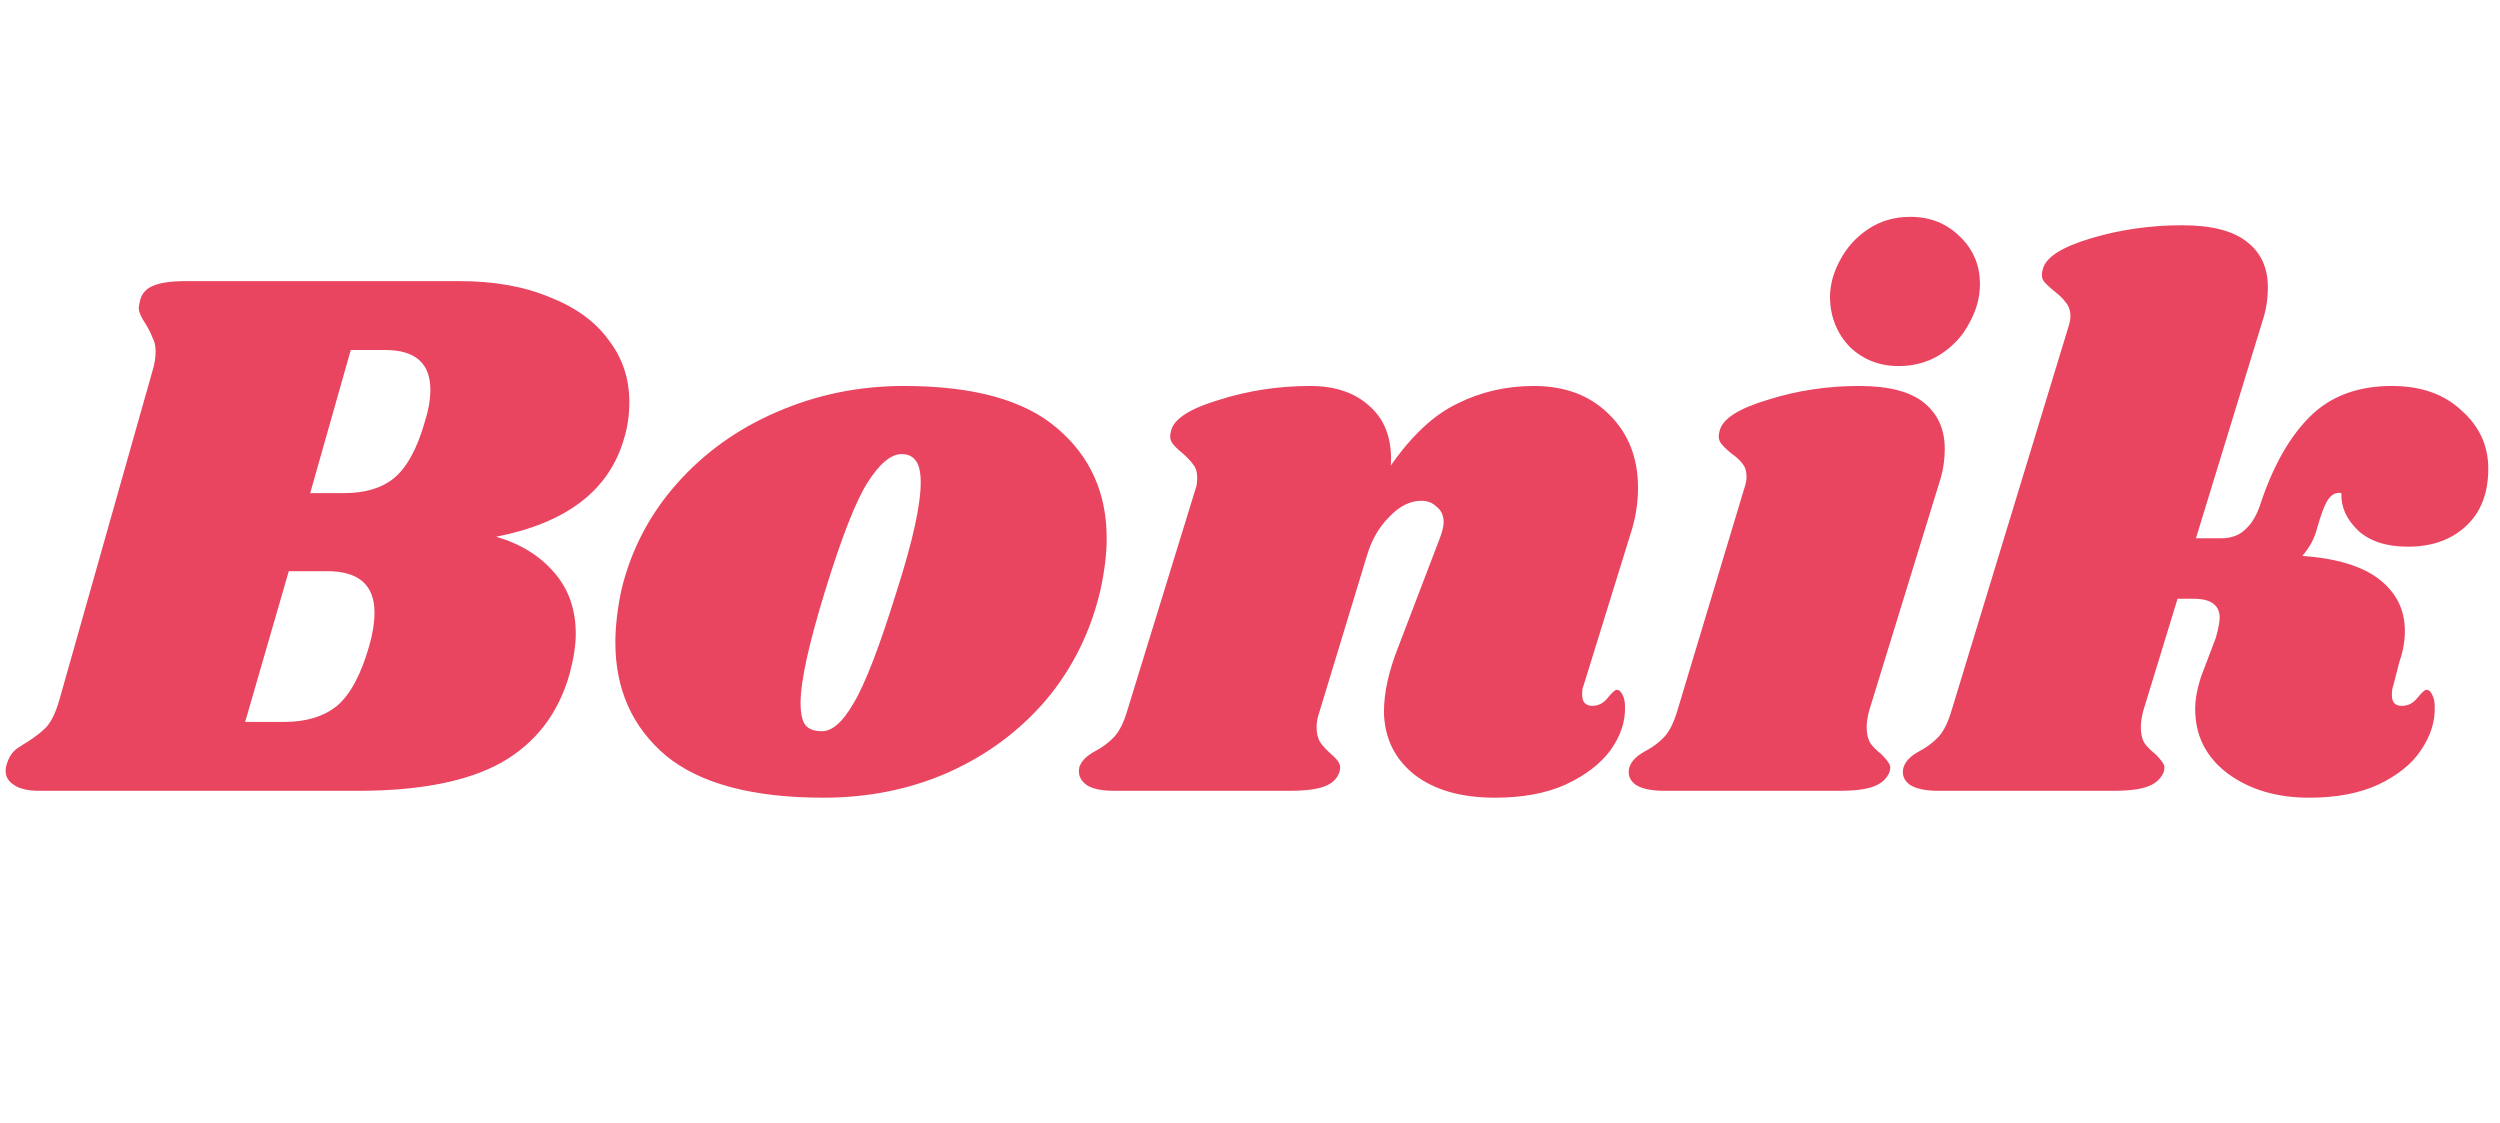
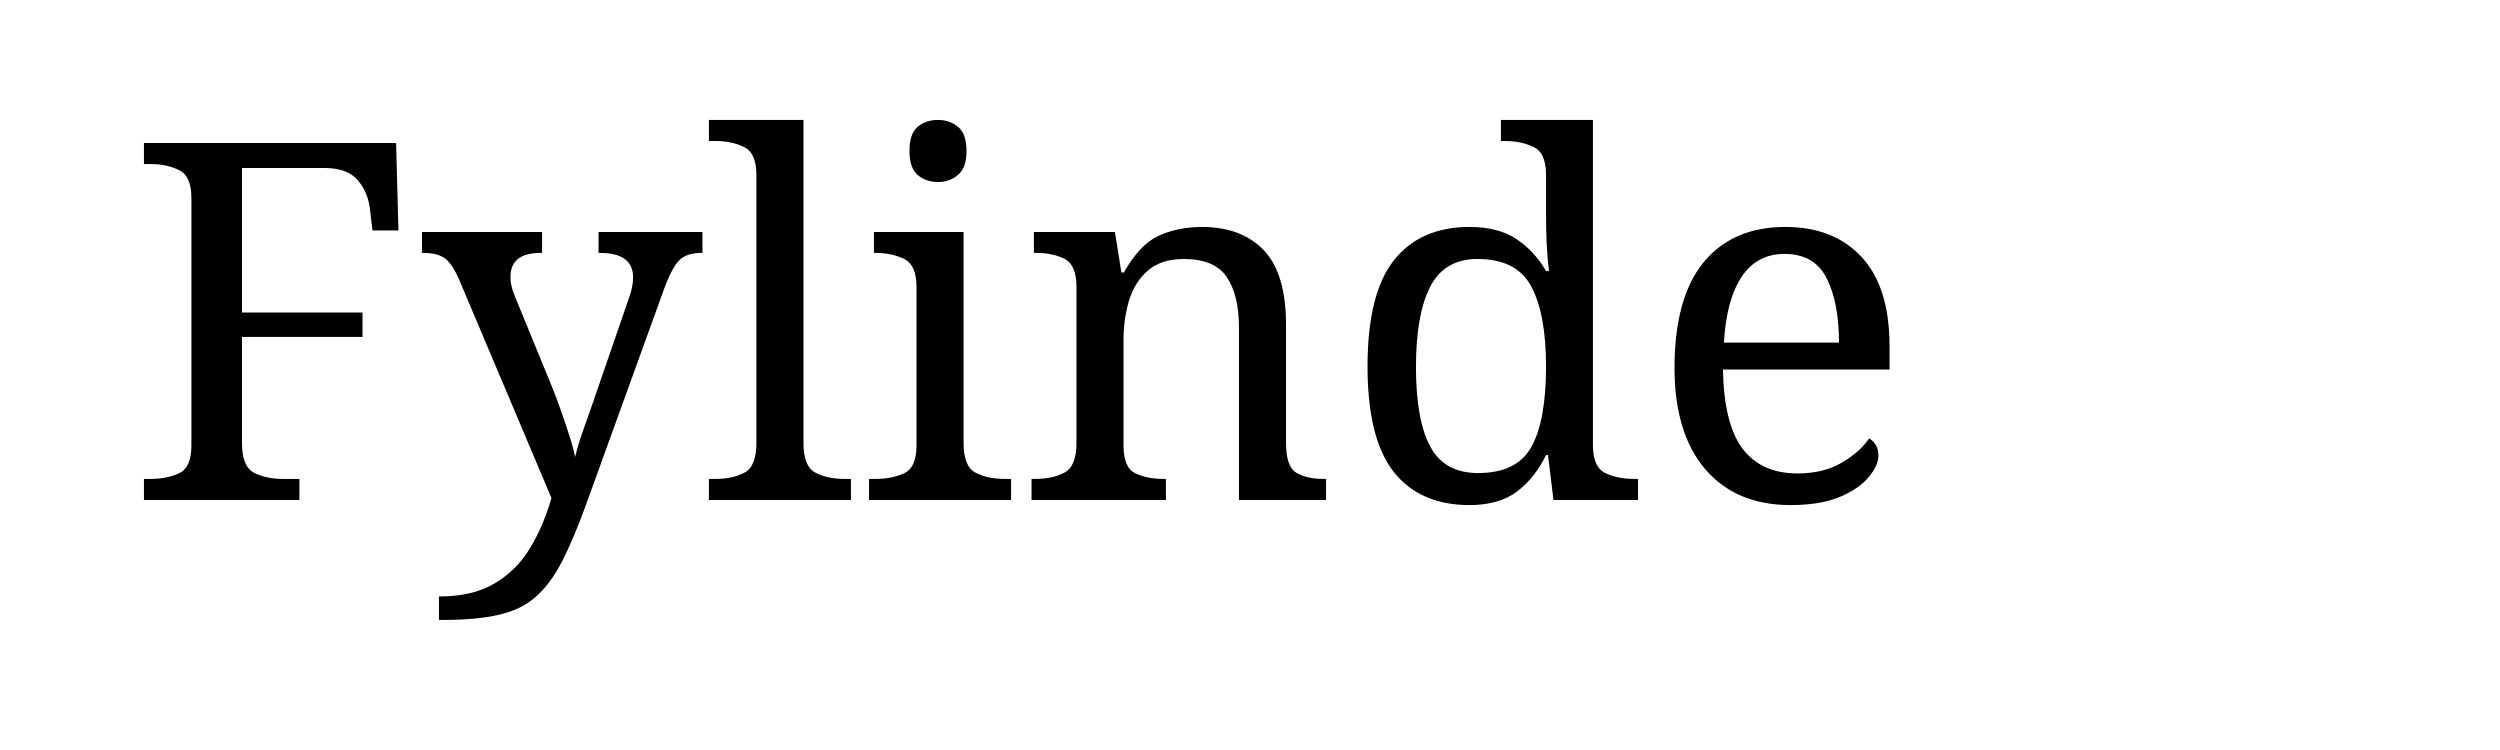
- <svg xmlns="http://www.w3.org/2000/svg" width="98" height="44" viewBox="0 0 98 44" fill="none">
-   <path d="M18.01 11.02C19.37 11.02 20.55 11.23 21.55 11.65C22.57 12.05 23.34 12.61 23.86 13.33C24.4 14.03 24.67 14.84 24.67 15.76C24.67 16.28 24.6 16.76 24.46 17.2C23.88 19.22 22.21 20.5 19.45 21.04C20.41 21.32 21.17 21.79 21.73 22.45C22.29 23.09 22.57 23.89 22.57 24.85C22.57 25.29 22.49 25.81 22.33 26.41C21.89 27.97 21 29.13 19.66 29.89C18.34 30.63 16.46 31 14.02 31H1.54C1.12 31 0.8 30.93 0.58 30.79C0.34 30.65 0.22 30.46 0.22 30.22C0.22 30.1 0.25 29.97 0.31 29.83C0.39 29.61 0.52 29.44 0.7 29.32C0.88 29.2 0.99 29.13 1.03 29.11C1.35 28.91 1.61 28.71 1.81 28.51C2.01 28.29 2.18 27.94 2.32 27.46L5.98 14.53C6.06 14.27 6.1 14.02 6.1 13.78C6.1 13.56 6.06 13.38 5.98 13.24C5.92 13.08 5.83 12.9 5.71 12.7C5.53 12.44 5.44 12.23 5.44 12.07C5.44 12.01 5.46 11.9 5.5 11.74C5.58 11.48 5.75 11.3 6.01 11.2C6.29 11.08 6.71 11.02 7.27 11.02H18.01ZM16.66 16.51C16.8 16.07 16.87 15.66 16.87 15.28C16.87 14.24 16.28 13.72 15.1 13.72H13.75L12.16 19.33H13.48C14.32 19.33 14.98 19.13 15.46 18.73C15.96 18.31 16.36 17.57 16.66 16.51ZM14.47 25.33C14.61 24.85 14.68 24.41 14.68 24.01C14.68 22.93 14.06 22.39 12.82 22.39H11.32L9.61 28.3H11.14C12 28.3 12.69 28.09 13.21 27.67C13.73 27.23 14.15 26.45 14.47 25.33ZM35.432 15.13C38.152 15.13 40.152 15.68 41.432 16.78C42.732 17.88 43.382 19.32 43.382 21.1C43.382 21.7 43.302 22.37 43.142 23.11C42.762 24.75 42.052 26.19 41.012 27.43C39.972 28.65 38.692 29.6 37.172 30.28C35.672 30.94 34.042 31.27 32.282 31.27C29.502 31.27 27.442 30.72 26.102 29.62C24.782 28.5 24.122 27.02 24.122 25.18C24.122 24.56 24.202 23.87 24.362 23.11C24.742 21.55 25.462 20.17 26.522 18.97C27.602 17.75 28.912 16.81 30.452 16.15C32.012 15.47 33.672 15.13 35.432 15.13ZM35.342 17.8C34.922 17.8 34.472 18.18 33.992 18.94C33.532 19.68 32.982 21.09 32.342 23.17C31.702 25.25 31.382 26.71 31.382 27.55C31.382 27.99 31.452 28.29 31.592 28.45C31.732 28.59 31.922 28.66 32.162 28.66C32.582 28.7 33.012 28.34 33.452 27.58C33.912 26.82 34.482 25.34 35.162 23.14C35.782 21.2 36.092 19.79 36.092 18.91C36.092 18.49 36.022 18.2 35.882 18.04C35.762 17.88 35.582 17.8 35.342 17.8ZM62.08 26.86C62.04 26.94 62.02 27.06 62.02 27.22C62.02 27.36 62.05 27.47 62.11 27.55C62.19 27.63 62.29 27.67 62.41 27.67C62.65 27.67 62.85 27.57 63.01 27.37C63.19 27.15 63.31 27.04 63.37 27.04C63.47 27.04 63.55 27.11 63.61 27.25C63.67 27.37 63.7 27.52 63.7 27.7C63.72 28.28 63.53 28.85 63.13 29.41C62.73 29.95 62.14 30.4 61.36 30.76C60.6 31.1 59.68 31.27 58.6 31.27C57.28 31.27 56.23 30.97 55.45 30.37C54.67 29.75 54.27 28.93 54.25 27.91C54.25 27.17 54.43 26.34 54.79 25.42L56.44 21.1C56.54 20.84 56.59 20.63 56.59 20.47C56.59 20.21 56.5 20.01 56.32 19.87C56.16 19.71 55.96 19.63 55.72 19.63C55.28 19.63 54.86 19.84 54.46 20.26C54.06 20.66 53.77 21.16 53.59 21.76L51.73 27.88C51.65 28.1 51.61 28.31 51.61 28.51C51.61 28.75 51.66 28.95 51.76 29.11C51.86 29.25 52 29.4 52.18 29.56C52.32 29.68 52.42 29.79 52.48 29.89C52.54 29.99 52.55 30.11 52.51 30.25C52.43 30.51 52.24 30.7 51.94 30.82C51.64 30.94 51.17 31 50.53 31H43.69C43.17 31 42.8 30.92 42.58 30.76C42.34 30.58 42.25 30.35 42.31 30.07C42.39 29.83 42.6 29.62 42.94 29.44C43.24 29.28 43.49 29.09 43.69 28.87C43.89 28.65 44.06 28.3 44.2 27.82L46.87 19.15C46.91 19.05 46.93 18.91 46.93 18.73C46.93 18.51 46.88 18.34 46.78 18.22C46.7 18.1 46.56 17.95 46.36 17.77C46.16 17.61 46.02 17.47 45.94 17.35C45.86 17.23 45.85 17.07 45.91 16.87C46.03 16.41 46.66 16.01 47.8 15.67C48.94 15.31 50.13 15.13 51.37 15.13C52.37 15.13 53.16 15.41 53.74 15.97C54.32 16.51 54.58 17.27 54.52 18.25C55.34 17.07 56.21 16.26 57.13 15.82C58.05 15.36 59.05 15.13 60.13 15.13C61.35 15.13 62.33 15.5 63.07 16.24C63.83 16.98 64.21 17.94 64.21 19.12C64.21 19.74 64.11 20.35 63.91 20.95L62.08 26.86ZM72.874 15.13C74.034 15.13 74.884 15.35 75.424 15.79C75.964 16.23 76.234 16.83 76.234 17.59C76.234 18.05 76.164 18.49 76.024 18.91L73.264 27.88C73.204 28.12 73.174 28.33 73.174 28.51C73.174 28.77 73.224 28.98 73.324 29.14C73.424 29.28 73.564 29.42 73.744 29.56C73.884 29.7 73.984 29.82 74.044 29.92C74.104 30 74.114 30.11 74.074 30.25C73.974 30.51 73.774 30.7 73.474 30.82C73.174 30.94 72.714 31 72.094 31H65.254C64.734 31 64.354 30.92 64.114 30.76C63.874 30.58 63.794 30.35 63.874 30.07C63.954 29.83 64.164 29.62 64.504 29.44C64.804 29.28 65.054 29.09 65.254 28.87C65.454 28.65 65.624 28.3 65.764 27.82L68.374 19.15C68.434 18.97 68.464 18.82 68.464 18.7C68.464 18.48 68.414 18.31 68.314 18.19C68.214 18.05 68.064 17.91 67.864 17.77C67.664 17.61 67.524 17.47 67.444 17.35C67.364 17.23 67.354 17.07 67.414 16.87C67.534 16.41 68.164 16.01 69.304 15.67C70.444 15.31 71.634 15.13 72.874 15.13ZM74.884 8.5C75.664 8.5 76.314 8.76 76.834 9.28C77.354 9.78 77.614 10.4 77.614 11.14C77.614 11.66 77.474 12.17 77.194 12.67C76.934 13.17 76.554 13.58 76.054 13.9C75.574 14.2 75.034 14.35 74.434 14.35C73.674 14.35 73.034 14.1 72.514 13.6C72.014 13.08 71.754 12.44 71.734 11.68C71.734 11.18 71.864 10.69 72.124 10.21C72.384 9.71 72.754 9.3 73.234 8.98C73.714 8.66 74.264 8.5 74.884 8.5ZM93.761 15.13C94.901 15.13 95.811 15.45 96.491 16.09C97.191 16.71 97.541 17.47 97.541 18.37C97.541 19.33 97.251 20.08 96.671 20.62C96.091 21.16 95.331 21.43 94.391 21.43C93.551 21.43 92.901 21.22 92.441 20.8C91.981 20.36 91.761 19.87 91.781 19.33C91.581 19.29 91.411 19.37 91.271 19.57C91.131 19.77 90.981 20.16 90.821 20.74C90.721 21.12 90.531 21.47 90.251 21.79C91.611 21.89 92.621 22.2 93.281 22.72C93.941 23.24 94.271 23.91 94.271 24.73C94.271 25.13 94.201 25.53 94.061 25.93L93.821 26.86C93.781 26.96 93.761 27.09 93.761 27.25C93.761 27.53 93.891 27.67 94.151 27.67C94.391 27.67 94.591 27.57 94.751 27.37C94.931 27.15 95.051 27.04 95.111 27.04C95.211 27.04 95.291 27.11 95.351 27.25C95.411 27.37 95.441 27.52 95.441 27.7C95.461 28.28 95.281 28.85 94.901 29.41C94.541 29.95 93.981 30.4 93.221 30.76C92.481 31.1 91.581 31.27 90.521 31.27C89.241 31.27 88.171 30.95 87.311 30.31C86.471 29.67 86.051 28.83 86.051 27.79C86.051 27.41 86.131 26.98 86.291 26.5L86.861 25C86.961 24.64 87.011 24.38 87.011 24.22C87.011 23.96 86.921 23.77 86.741 23.65C86.581 23.53 86.321 23.47 85.961 23.47H85.361L84.011 27.88C83.951 28.12 83.921 28.33 83.921 28.51C83.921 28.77 83.971 28.98 84.071 29.14C84.171 29.28 84.311 29.42 84.491 29.56C84.631 29.7 84.731 29.82 84.791 29.92C84.851 30 84.861 30.11 84.821 30.25C84.721 30.51 84.521 30.7 84.221 30.82C83.921 30.94 83.461 31 82.841 31H76.001C75.481 31 75.101 30.92 74.861 30.76C74.621 30.58 74.541 30.35 74.621 30.07C74.701 29.83 74.911 29.62 75.251 29.44C75.551 29.28 75.801 29.09 76.001 28.87C76.201 28.65 76.371 28.3 76.511 27.82L81.071 12.85C81.131 12.67 81.161 12.52 81.161 12.4C81.161 12.18 81.101 12 80.981 11.86C80.881 11.72 80.741 11.58 80.561 11.44C80.361 11.28 80.211 11.14 80.111 11.02C80.031 10.9 80.021 10.74 80.081 10.54C80.201 10.08 80.831 9.68 81.971 9.34C83.111 9 84.301 8.83 85.541 8.83C86.701 8.83 87.551 9.05 88.091 9.49C88.631 9.91 88.901 10.5 88.901 11.26C88.901 11.72 88.831 12.16 88.691 12.58L86.081 21.1H87.071C87.471 21.1 87.791 20.98 88.031 20.74C88.291 20.5 88.491 20.15 88.631 19.69C89.131 18.21 89.781 17.08 90.581 16.3C91.381 15.52 92.441 15.13 93.761 15.13Z" fill="#E94560" />
+ <svg xmlns="http://www.w3.org/2000/svg" width="200" height="60" viewBox="0 0 200 60" fill="black">
+   <text x="10" y="40" font-family="Georgia, serif" font-size="40" fill="black">Fylinde</text>
</svg>
